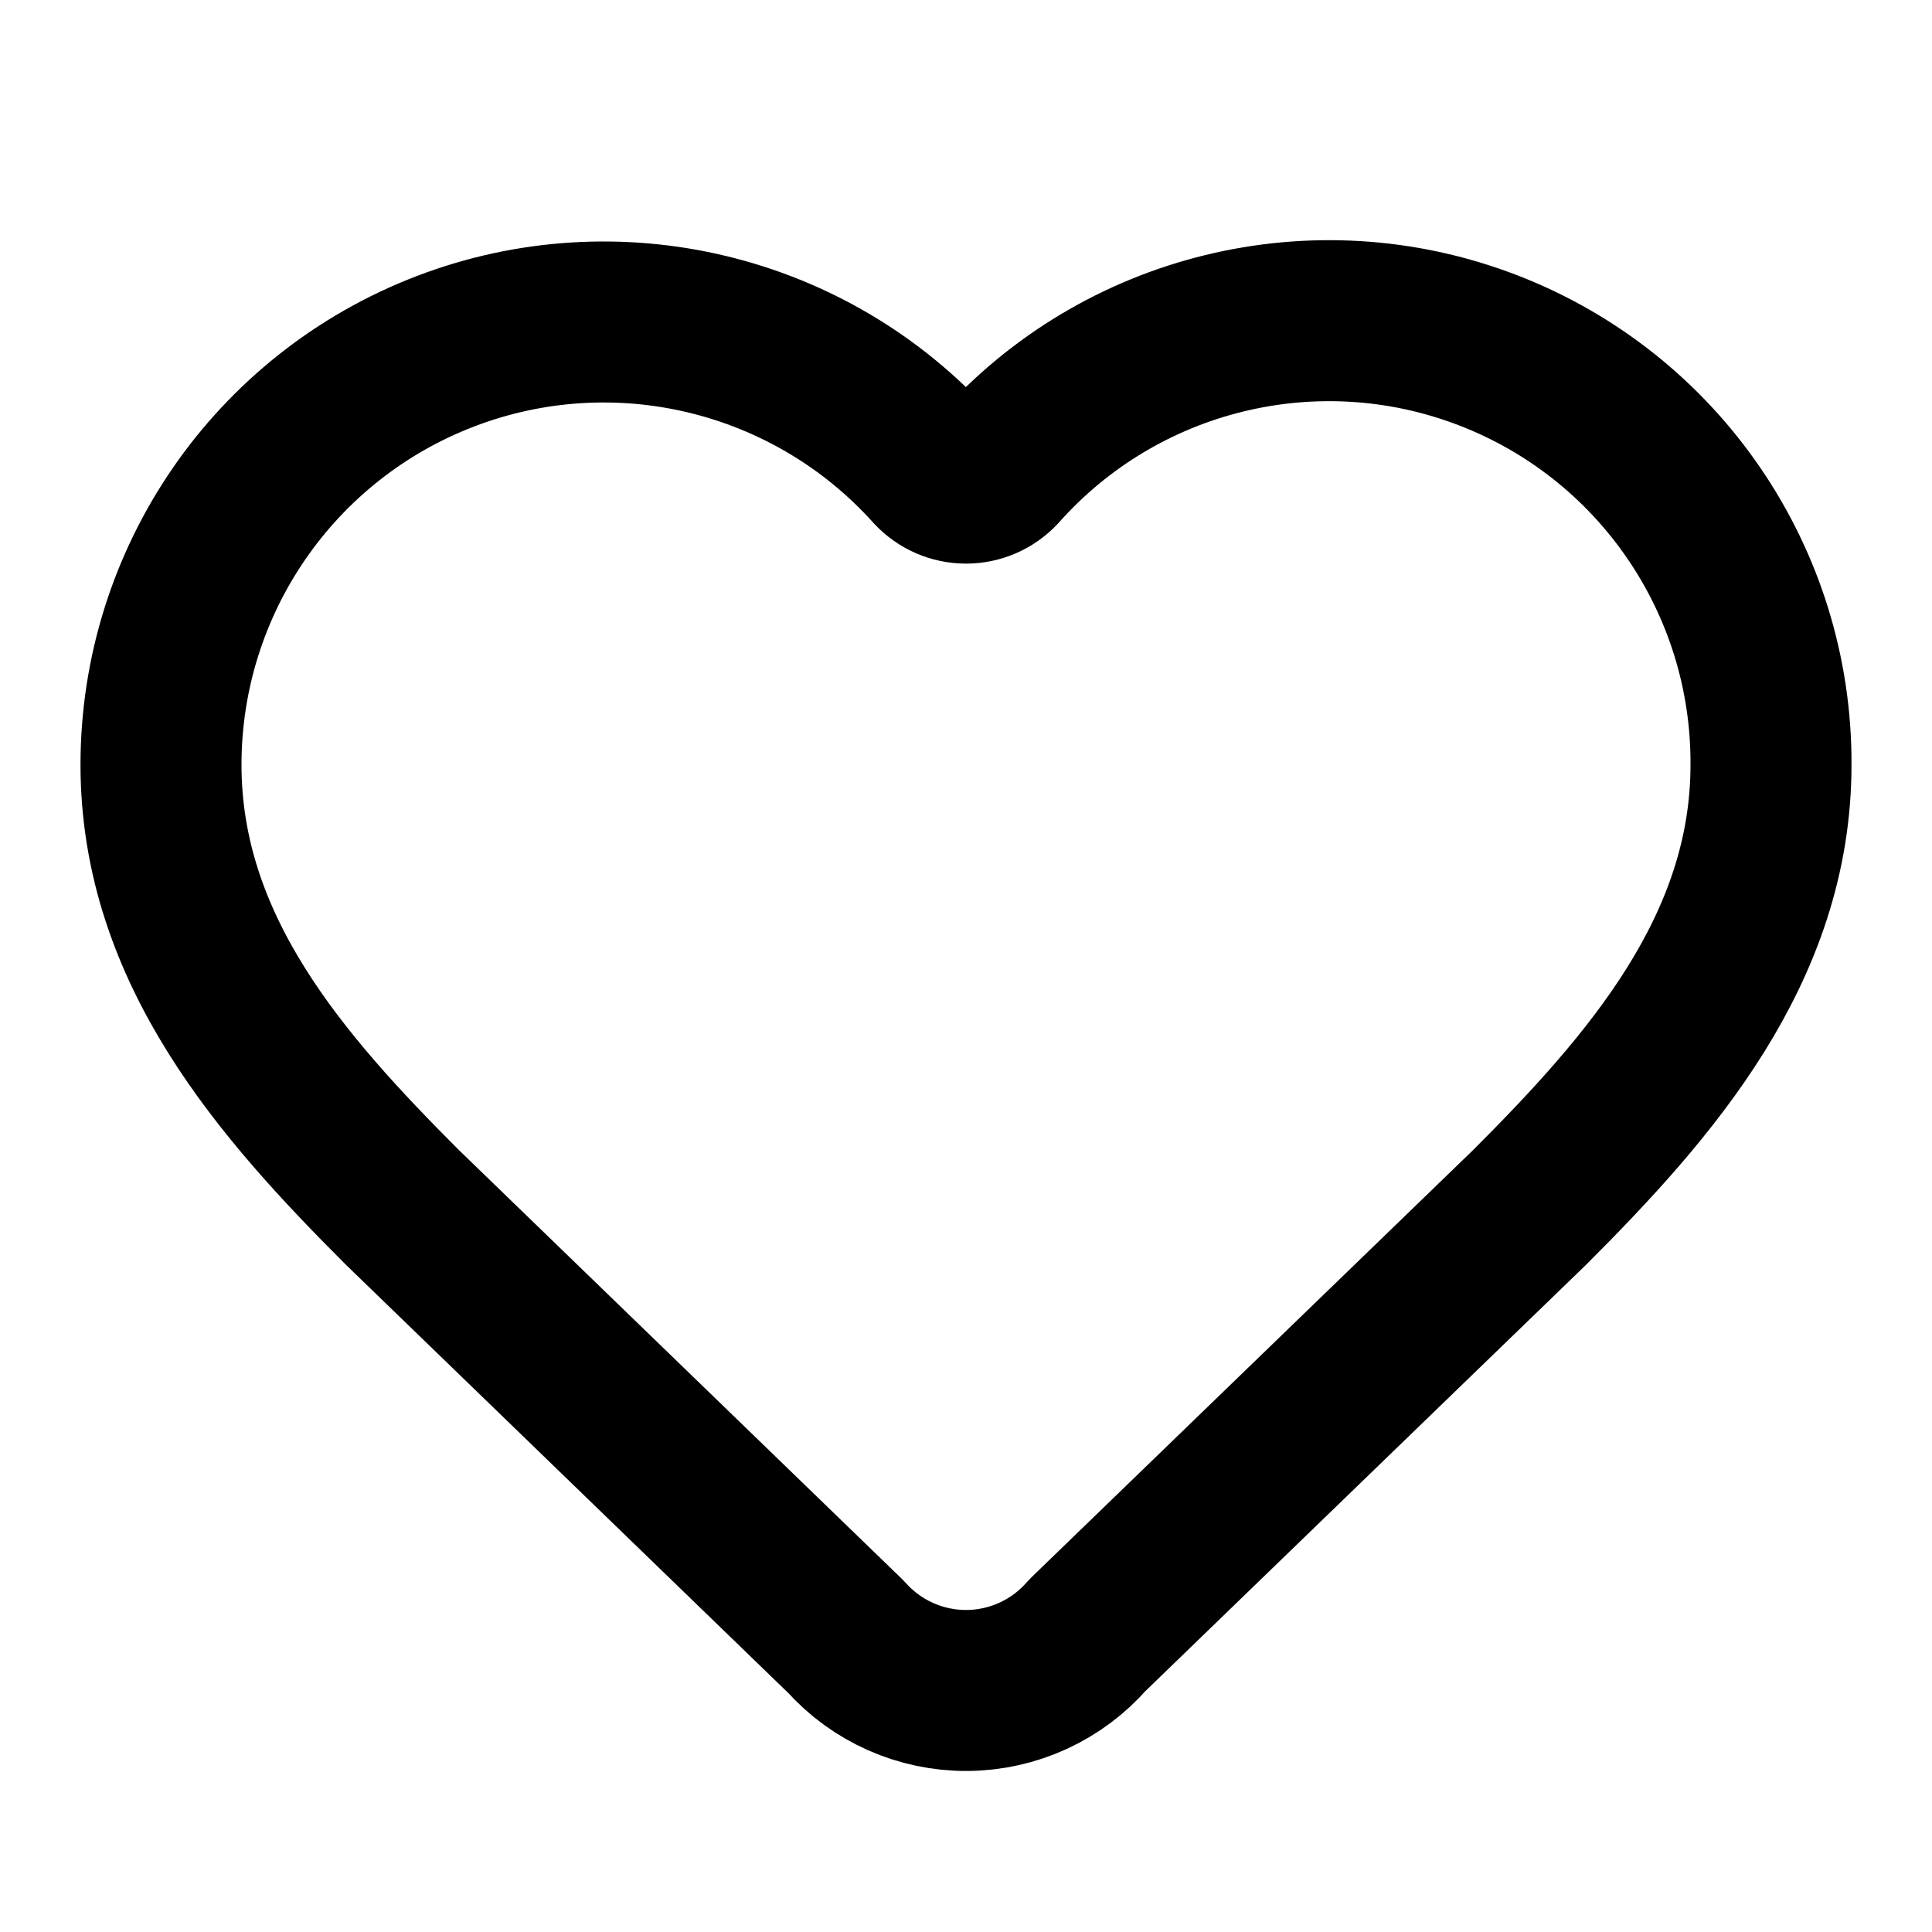
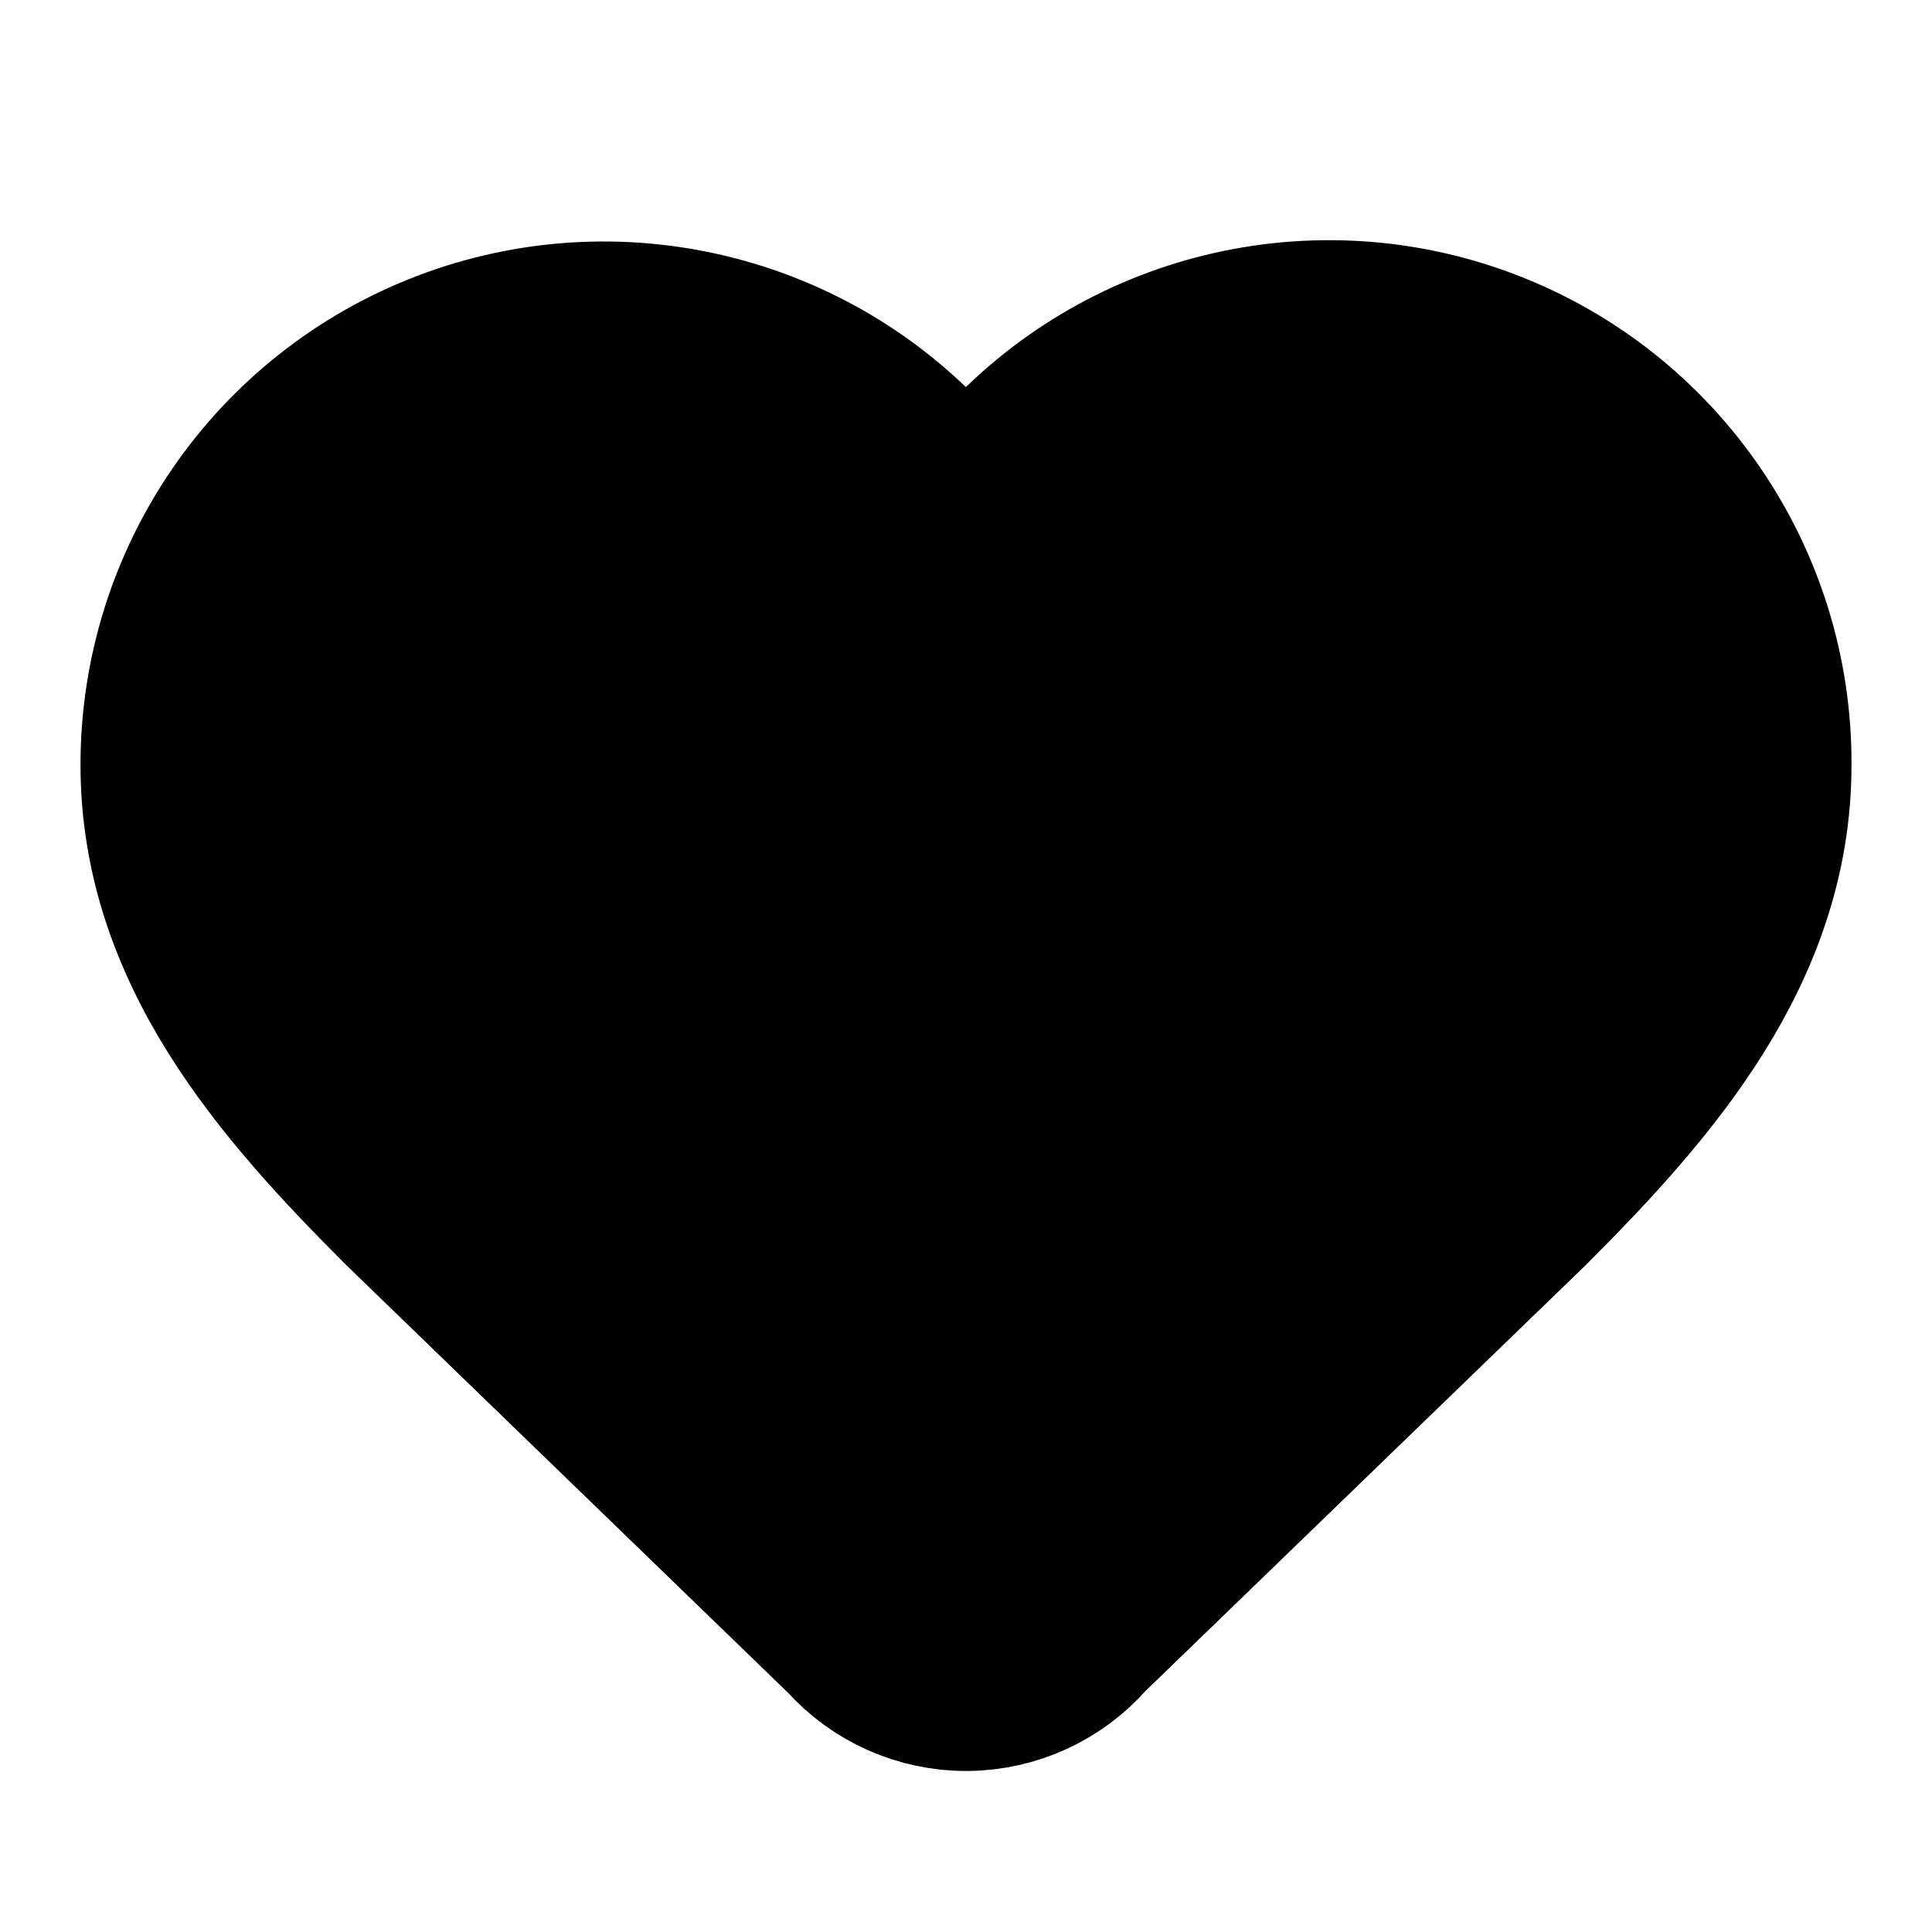
<svg xmlns="http://www.w3.org/2000/svg" width="1em" height="1em" viewBox="0 0 24 24">
-   <path fill="none" stroke="currentColor" stroke-linecap="round" stroke-linejoin="round" stroke-width="2" d="M2 9.5a5.5 5.5 0 0 1 9.591-3.676a.56.56 0 0 0 .818 0A5.49 5.49 0 0 1 22 9.5c0 2.29-1.5 4-3 5.5l-5.492 5.313a2 2 0 0 1-3 .019L5 15c-1.5-1.5-3-3.2-3-5.5" />
+   <path stroke="currentColor" stroke-linecap="round" stroke-linejoin="round" stroke-width="2" d="M2 9.5a5.5 5.5 0 0 1 9.591-3.676a.56.56 0 0 0 .818 0A5.49 5.49 0 0 1 22 9.5c0 2.29-1.5 4-3 5.5l-5.492 5.313a2 2 0 0 1-3 .019L5 15c-1.5-1.5-3-3.2-3-5.5" />
</svg>
